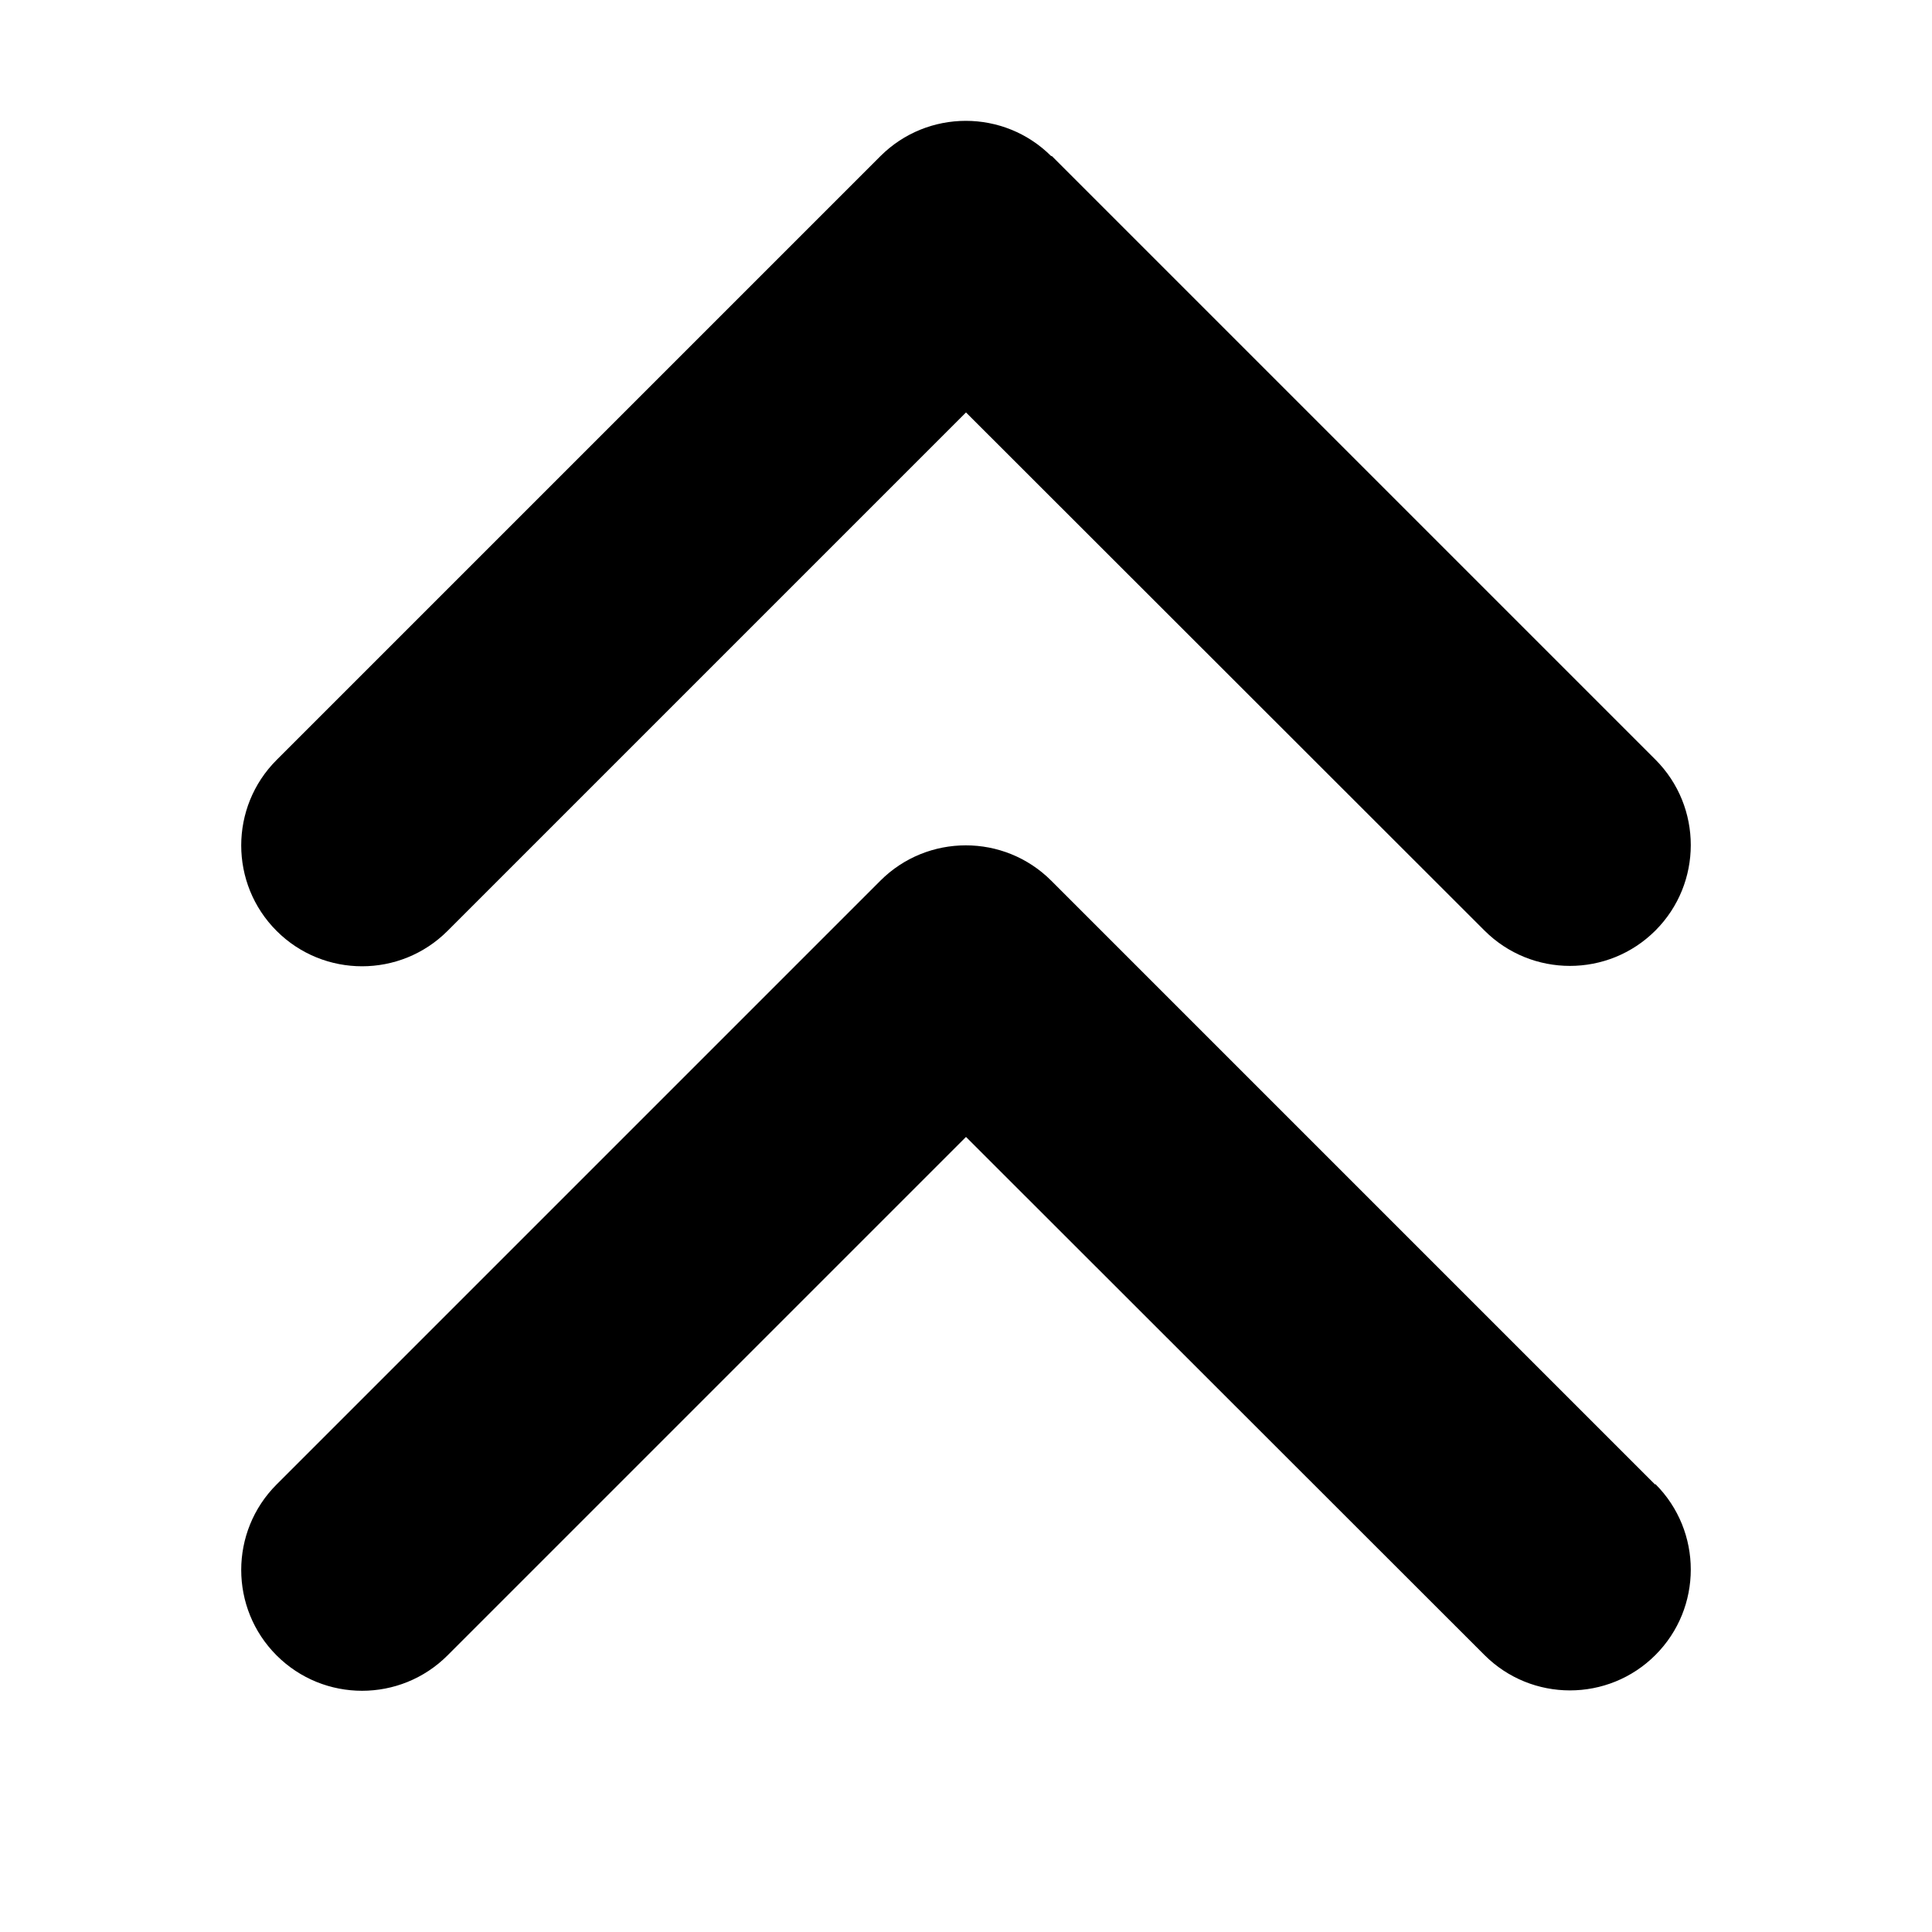
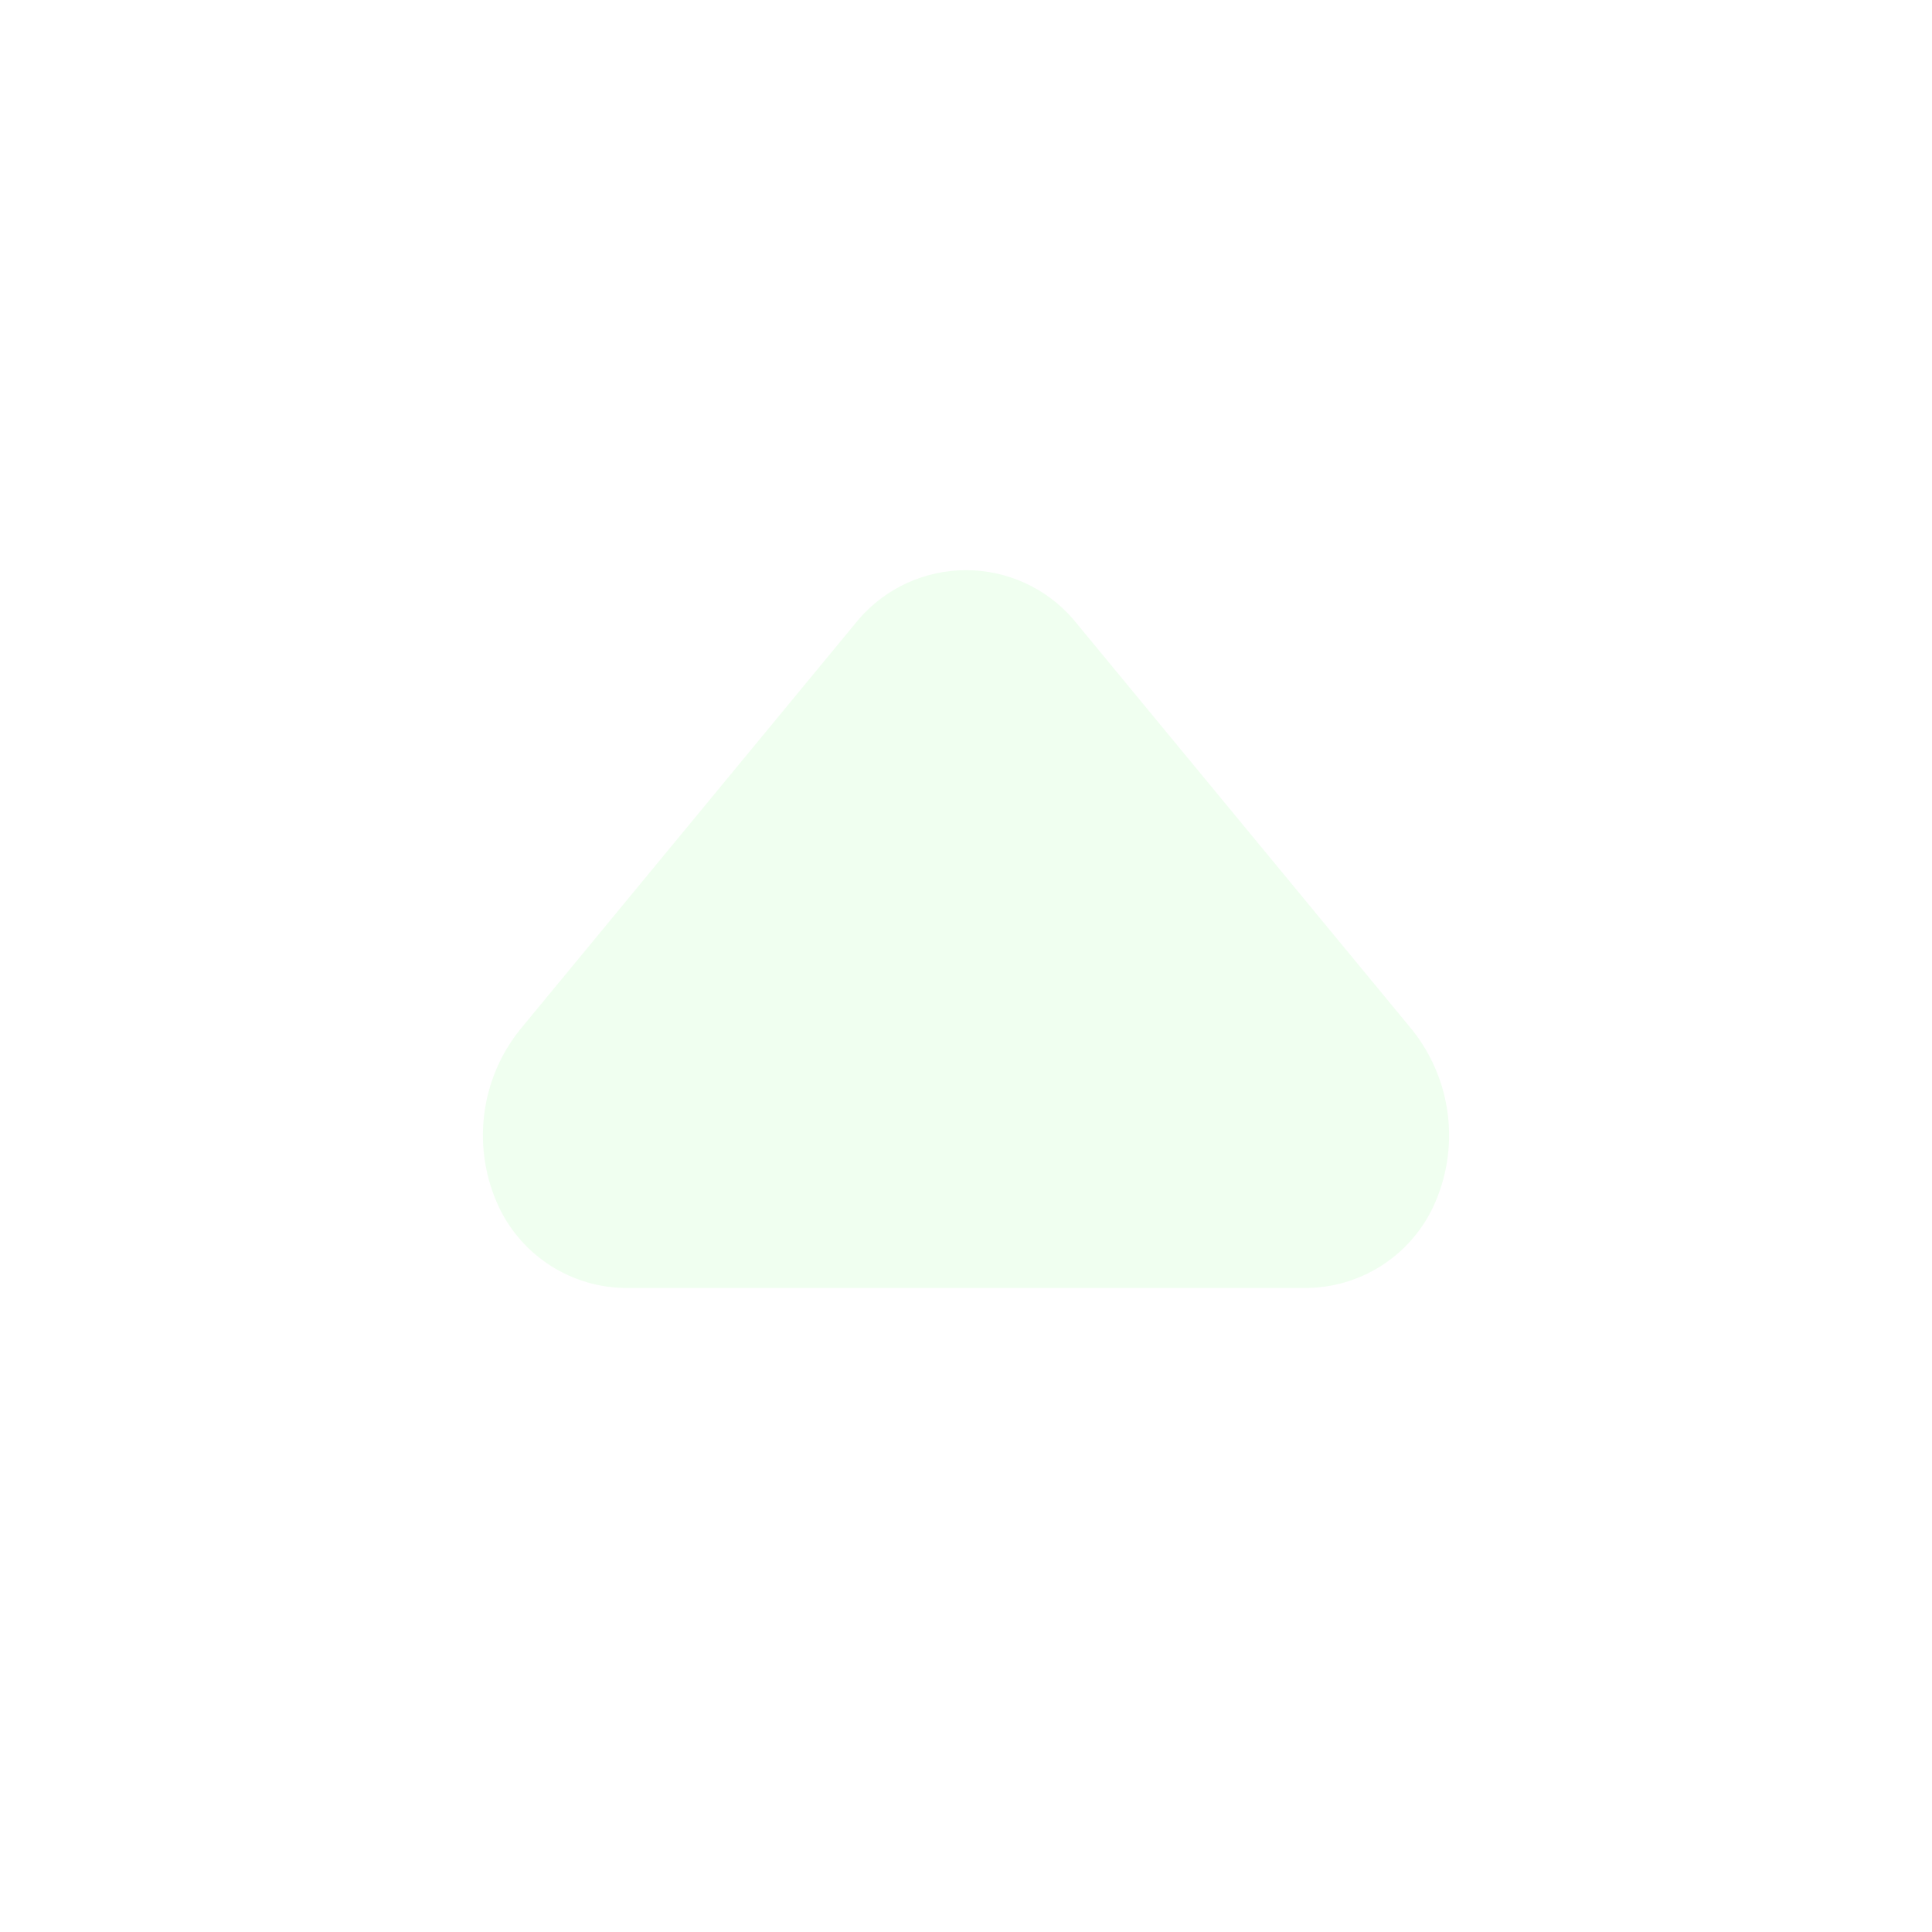
- <svg xmlns="http://www.w3.org/2000/svg" width="48" height="48" viewBox="0 0 448 512">
-   <path fill="currentColor" d="M246.6 41.4c-12.5-12.5-32.8-12.5-45.3 0l-160 160c-12.5 12.5-12.5 32.8 0 45.3s32.8 12.5 45.3 0L224 109.3l137.4 137.3c12.5 12.5 32.8 12.5 45.3 0s12.5-32.8 0-45.3l-160-160zm160 352l-160-160c-12.5-12.5-32.8-12.5-45.3 0l-160 160c-12.5 12.5-12.5 32.8 0 45.3s32.8 12.5 45.3 0L224 301.3l137.4 137.3c12.5 12.5 32.8 12.5 45.3 0s12.5-32.8 0-45.3z" />
+ <svg xmlns="http://www.w3.org/2000/svg" width="24" height="24" viewBox="0 0 24 24">
+   <path fill="#F0FFF0" d="M16.21 16H7.79a1.76 1.76 0 0 1-1.59-1a2.1 2.1 0 0 1 .26-2.21l4.21-5.1a1.76 1.76 0 0 1 2.66 0l4.21 5.1A2.1 2.1 0 0 1 17.8 15a1.76 1.76 0 0 1-1.59 1" />
</svg>
